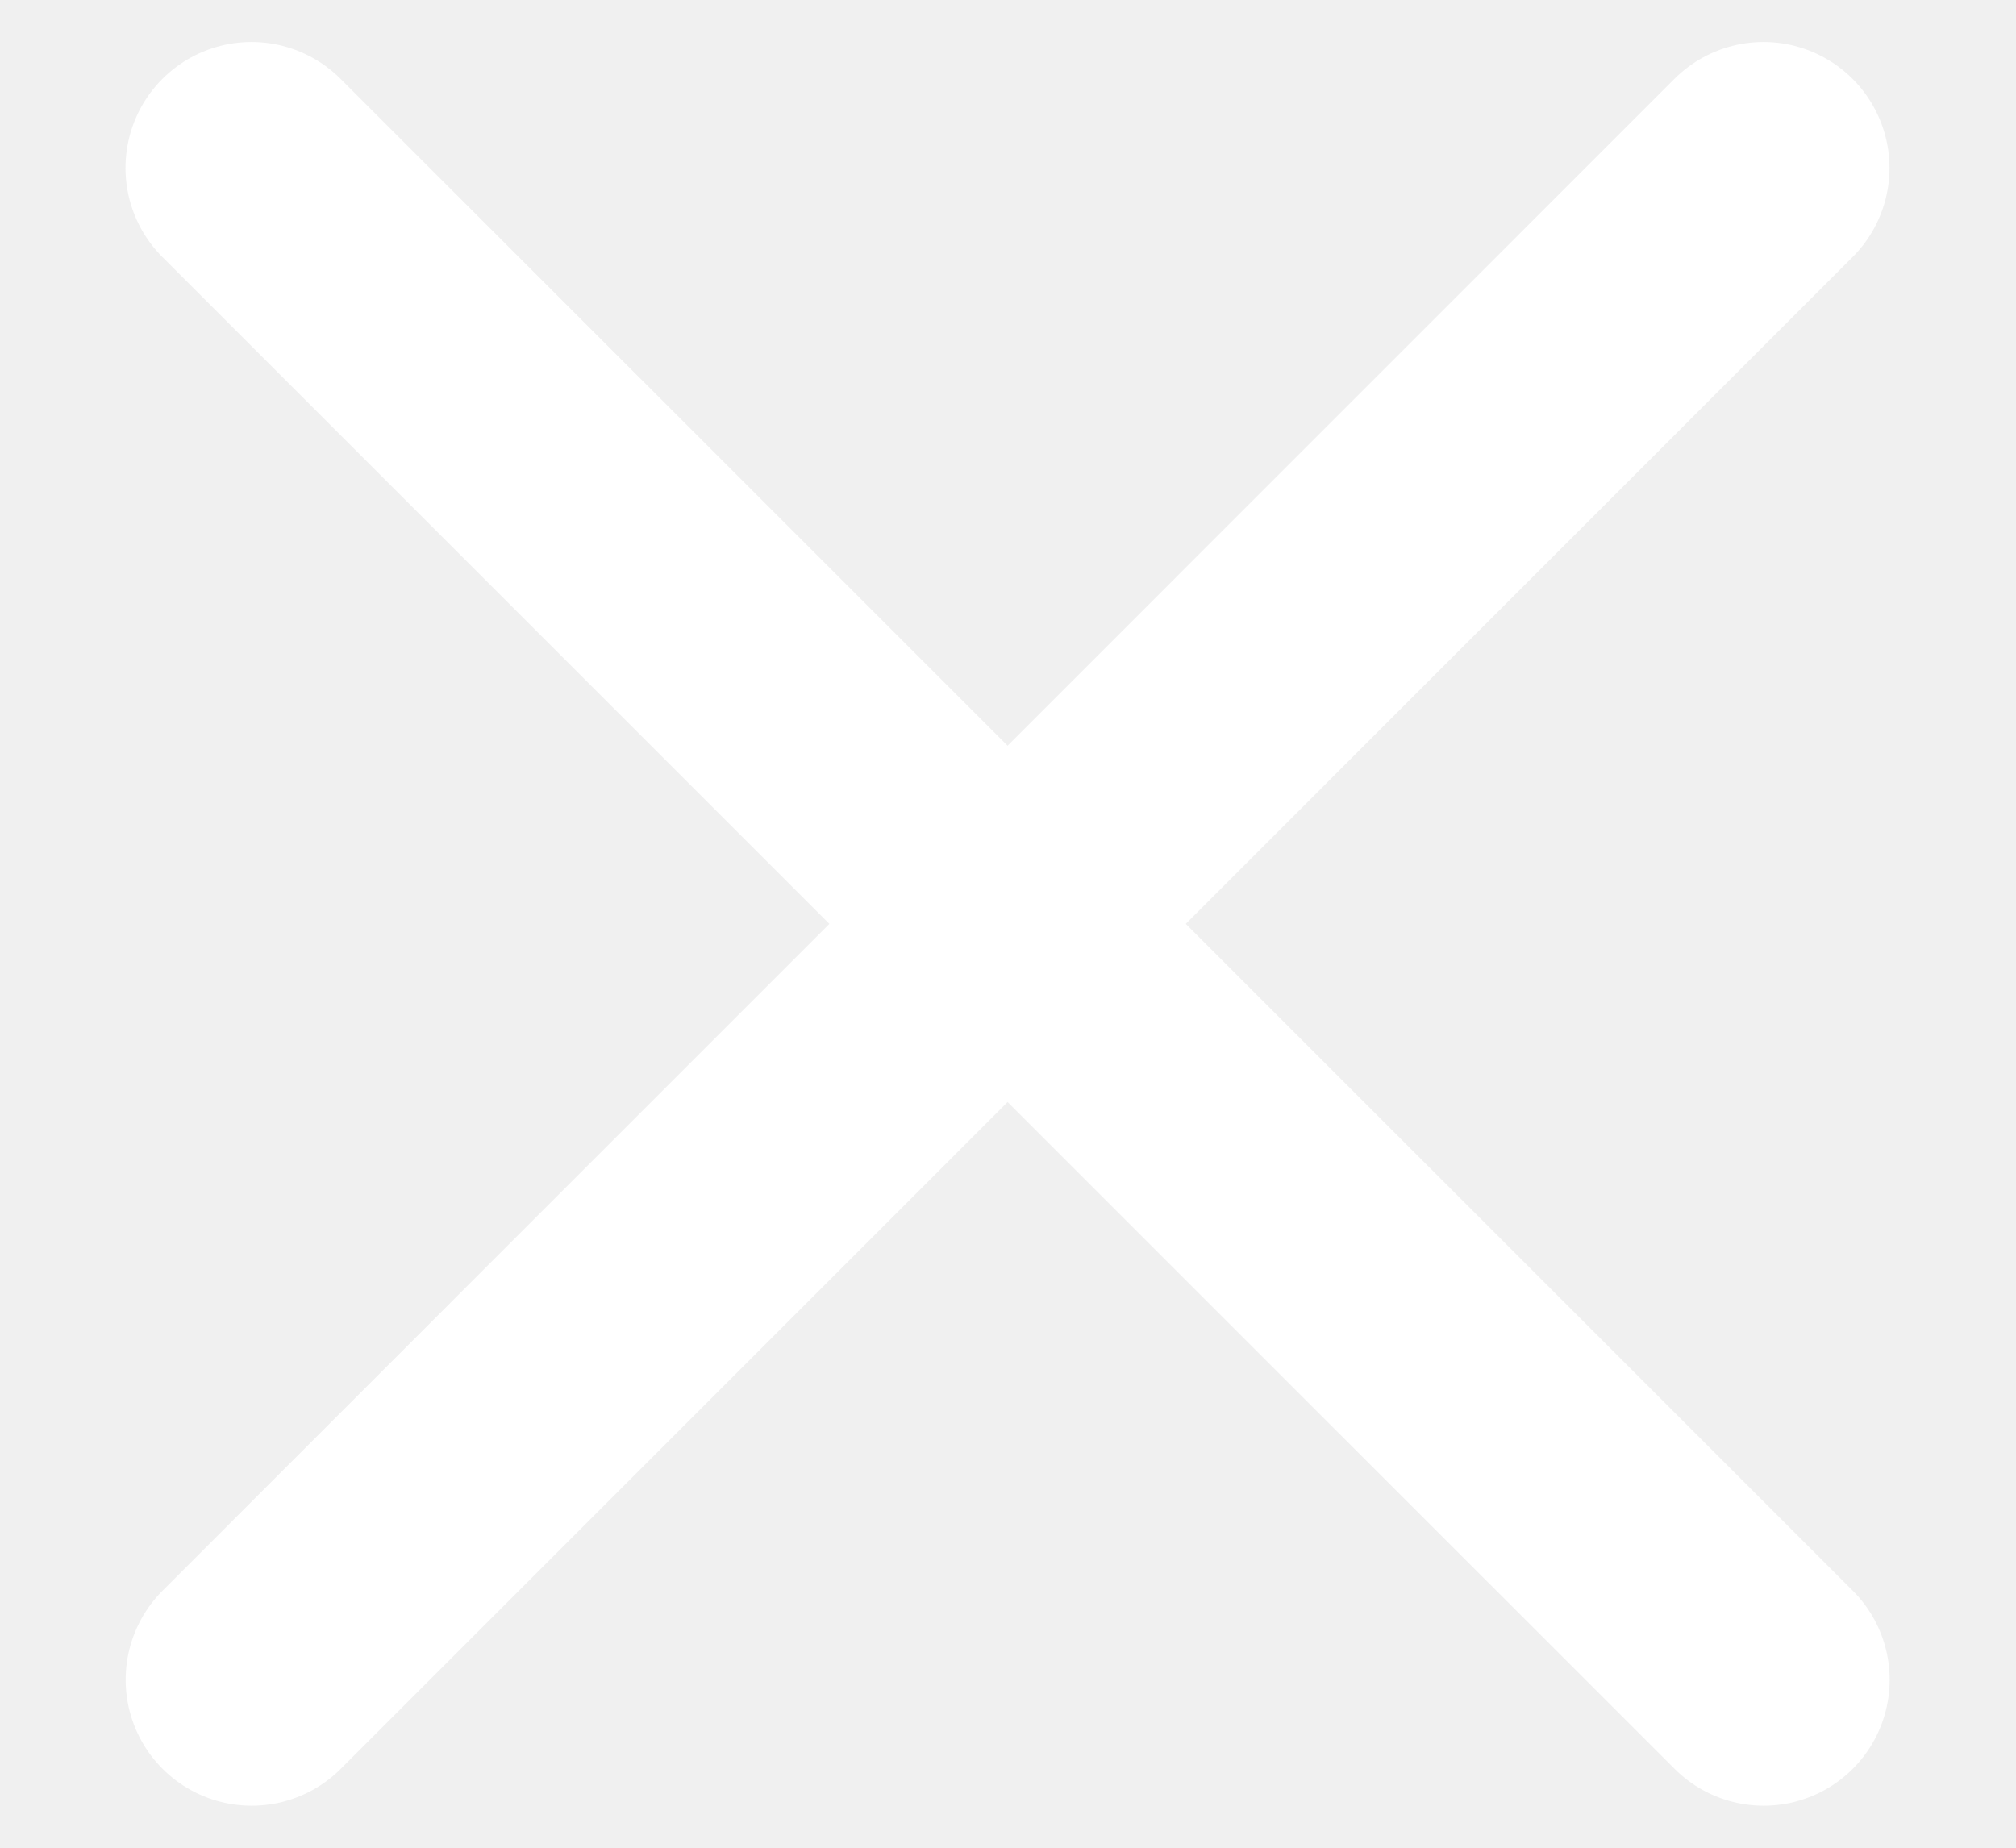
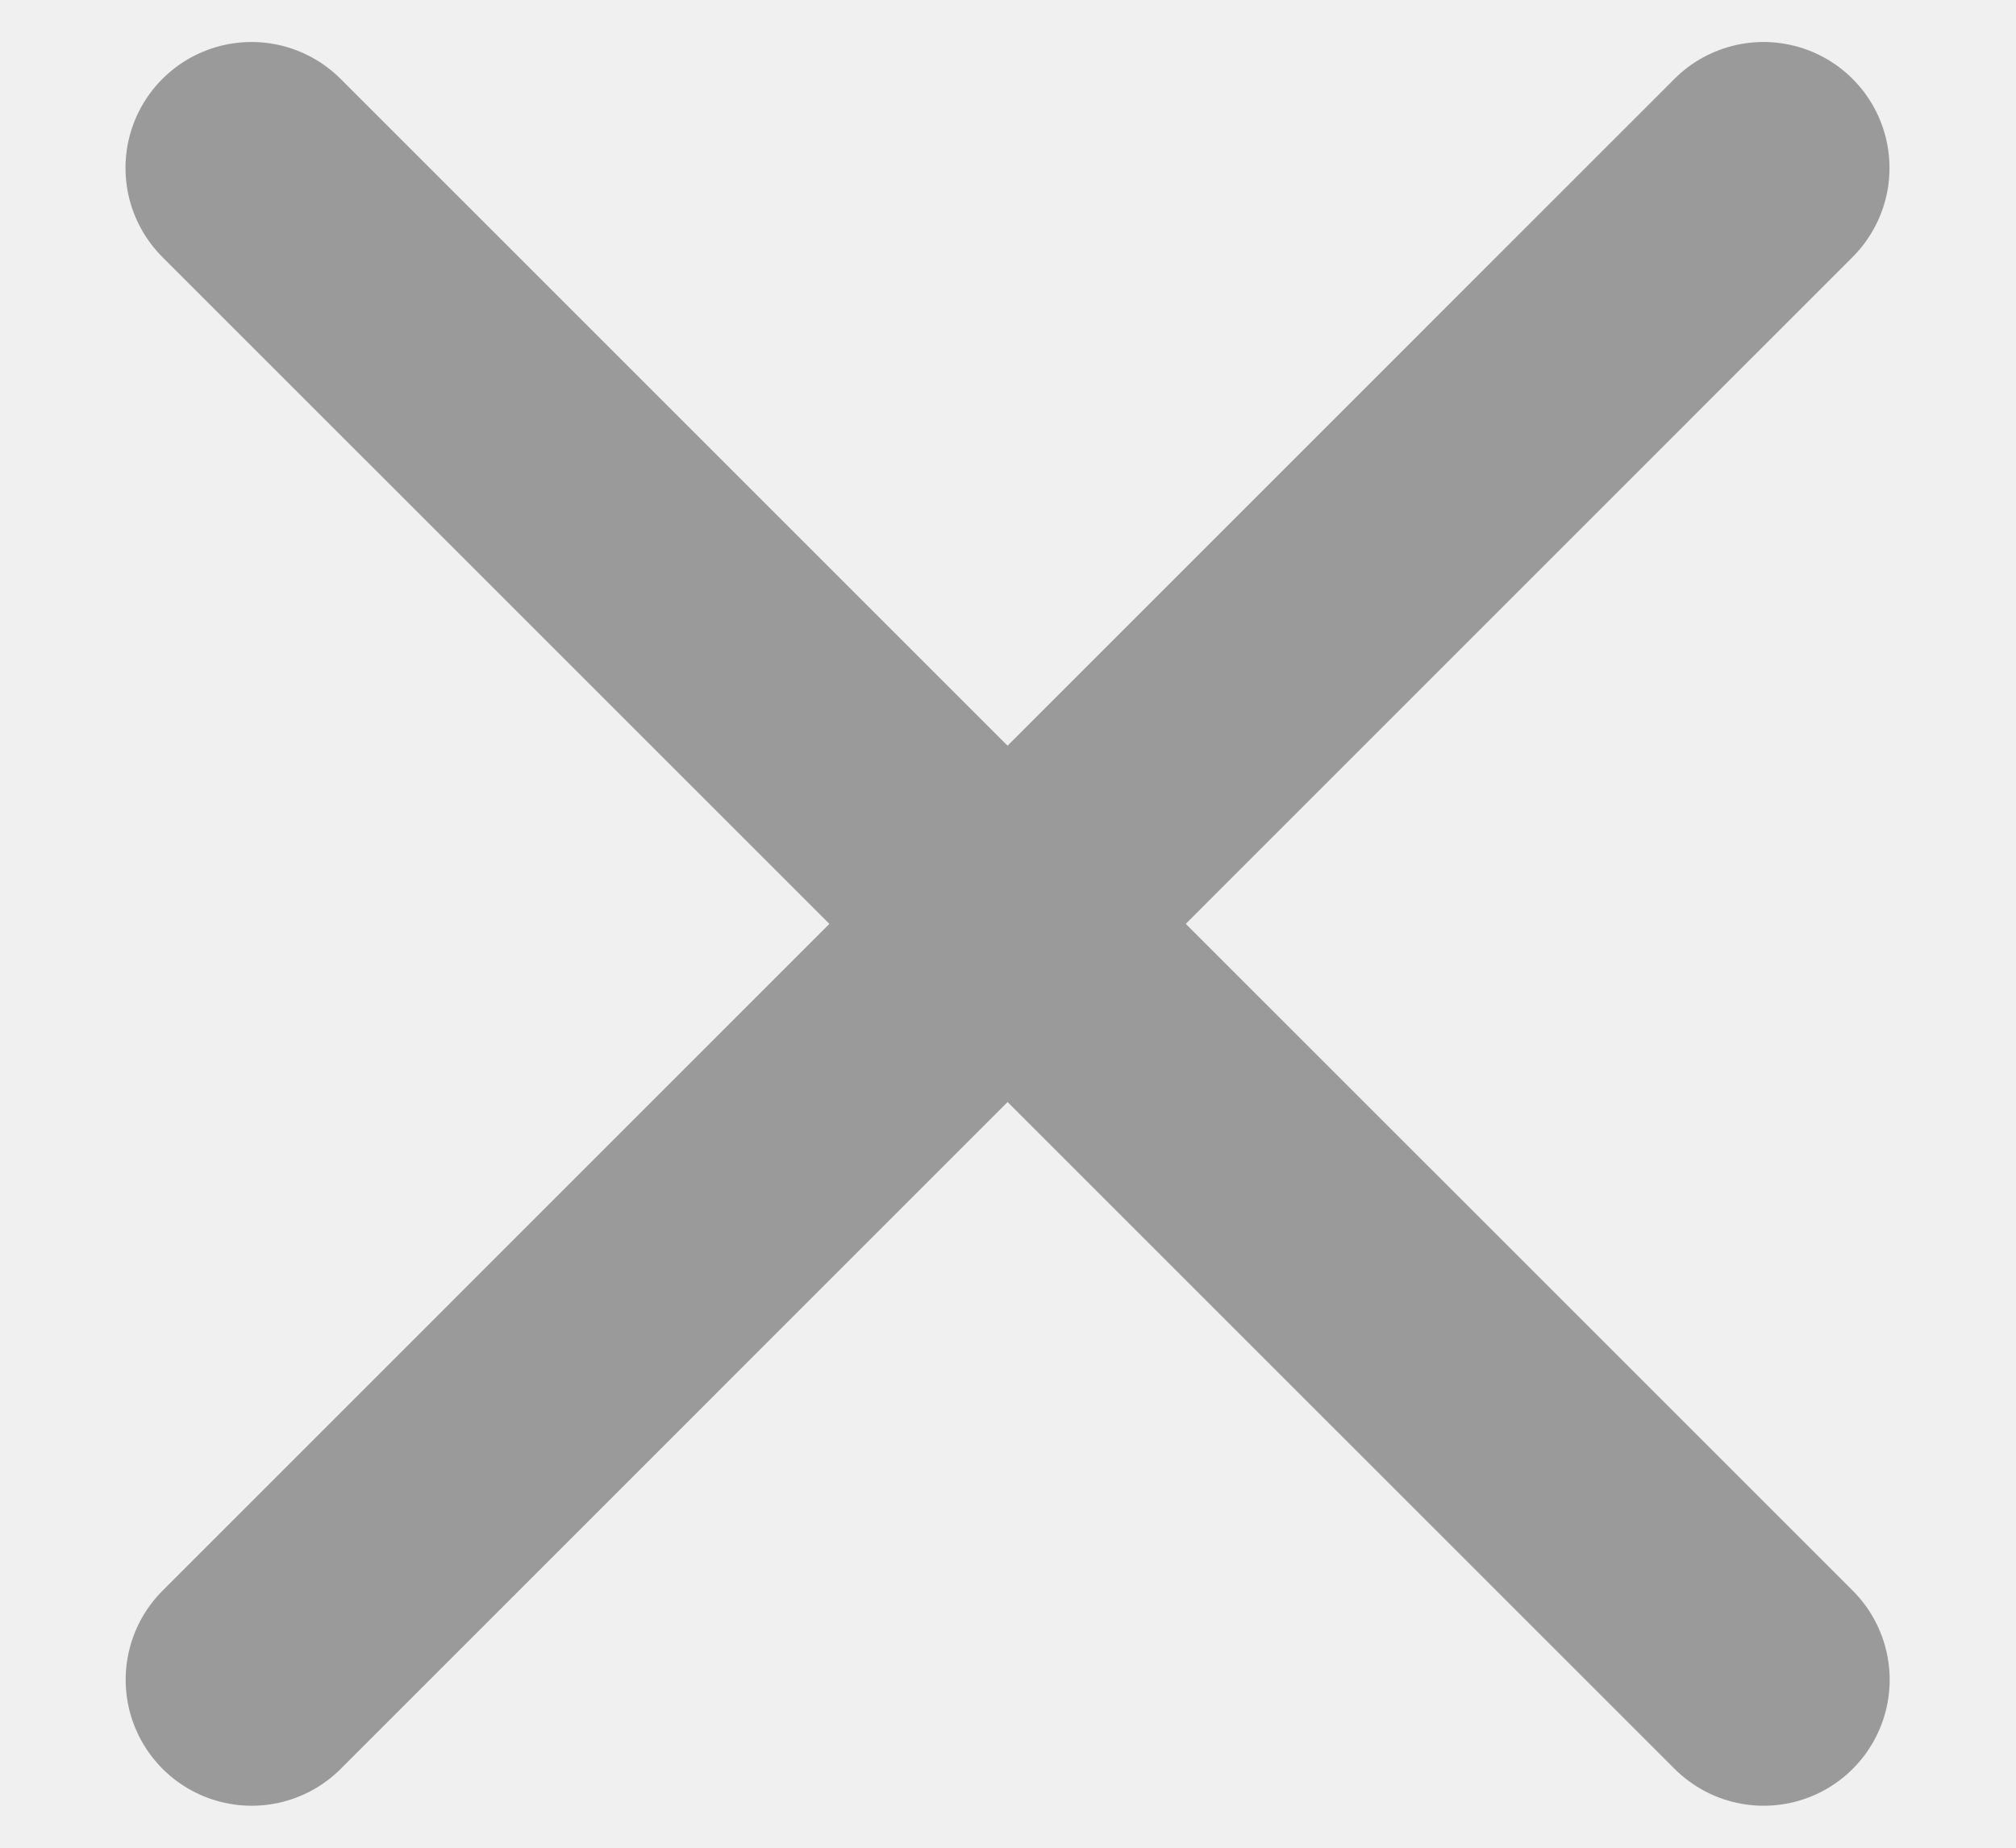
<svg xmlns="http://www.w3.org/2000/svg" width="12px" height="11px" viewBox="0 0 12 11" version="1.1">
  <g id="Page-1" stroke="none" stroke-width="1" fill="none" fill-rule="evenodd" stroke-linecap="round" stroke-linejoin="round">
-     <g id="Nav-expanded" transform="translate(-37, -39)" stroke="#FFFFFF" stroke-width="1.5">
+     <g id="Nav-expanded" transform="translate(-37, -39)" stroke="#9A9A9A" stroke-width="1.5">
      <g id="delete-1" transform="translate(38.497, 40)">
        <line x1="0.001" y1="9" x2="9" y2="0" id="Shape" />
        <line x1="9.001" y1="9" x2="0" y2="0" id="Shape" />
      </g>
    </g>
  </g>
</svg>
